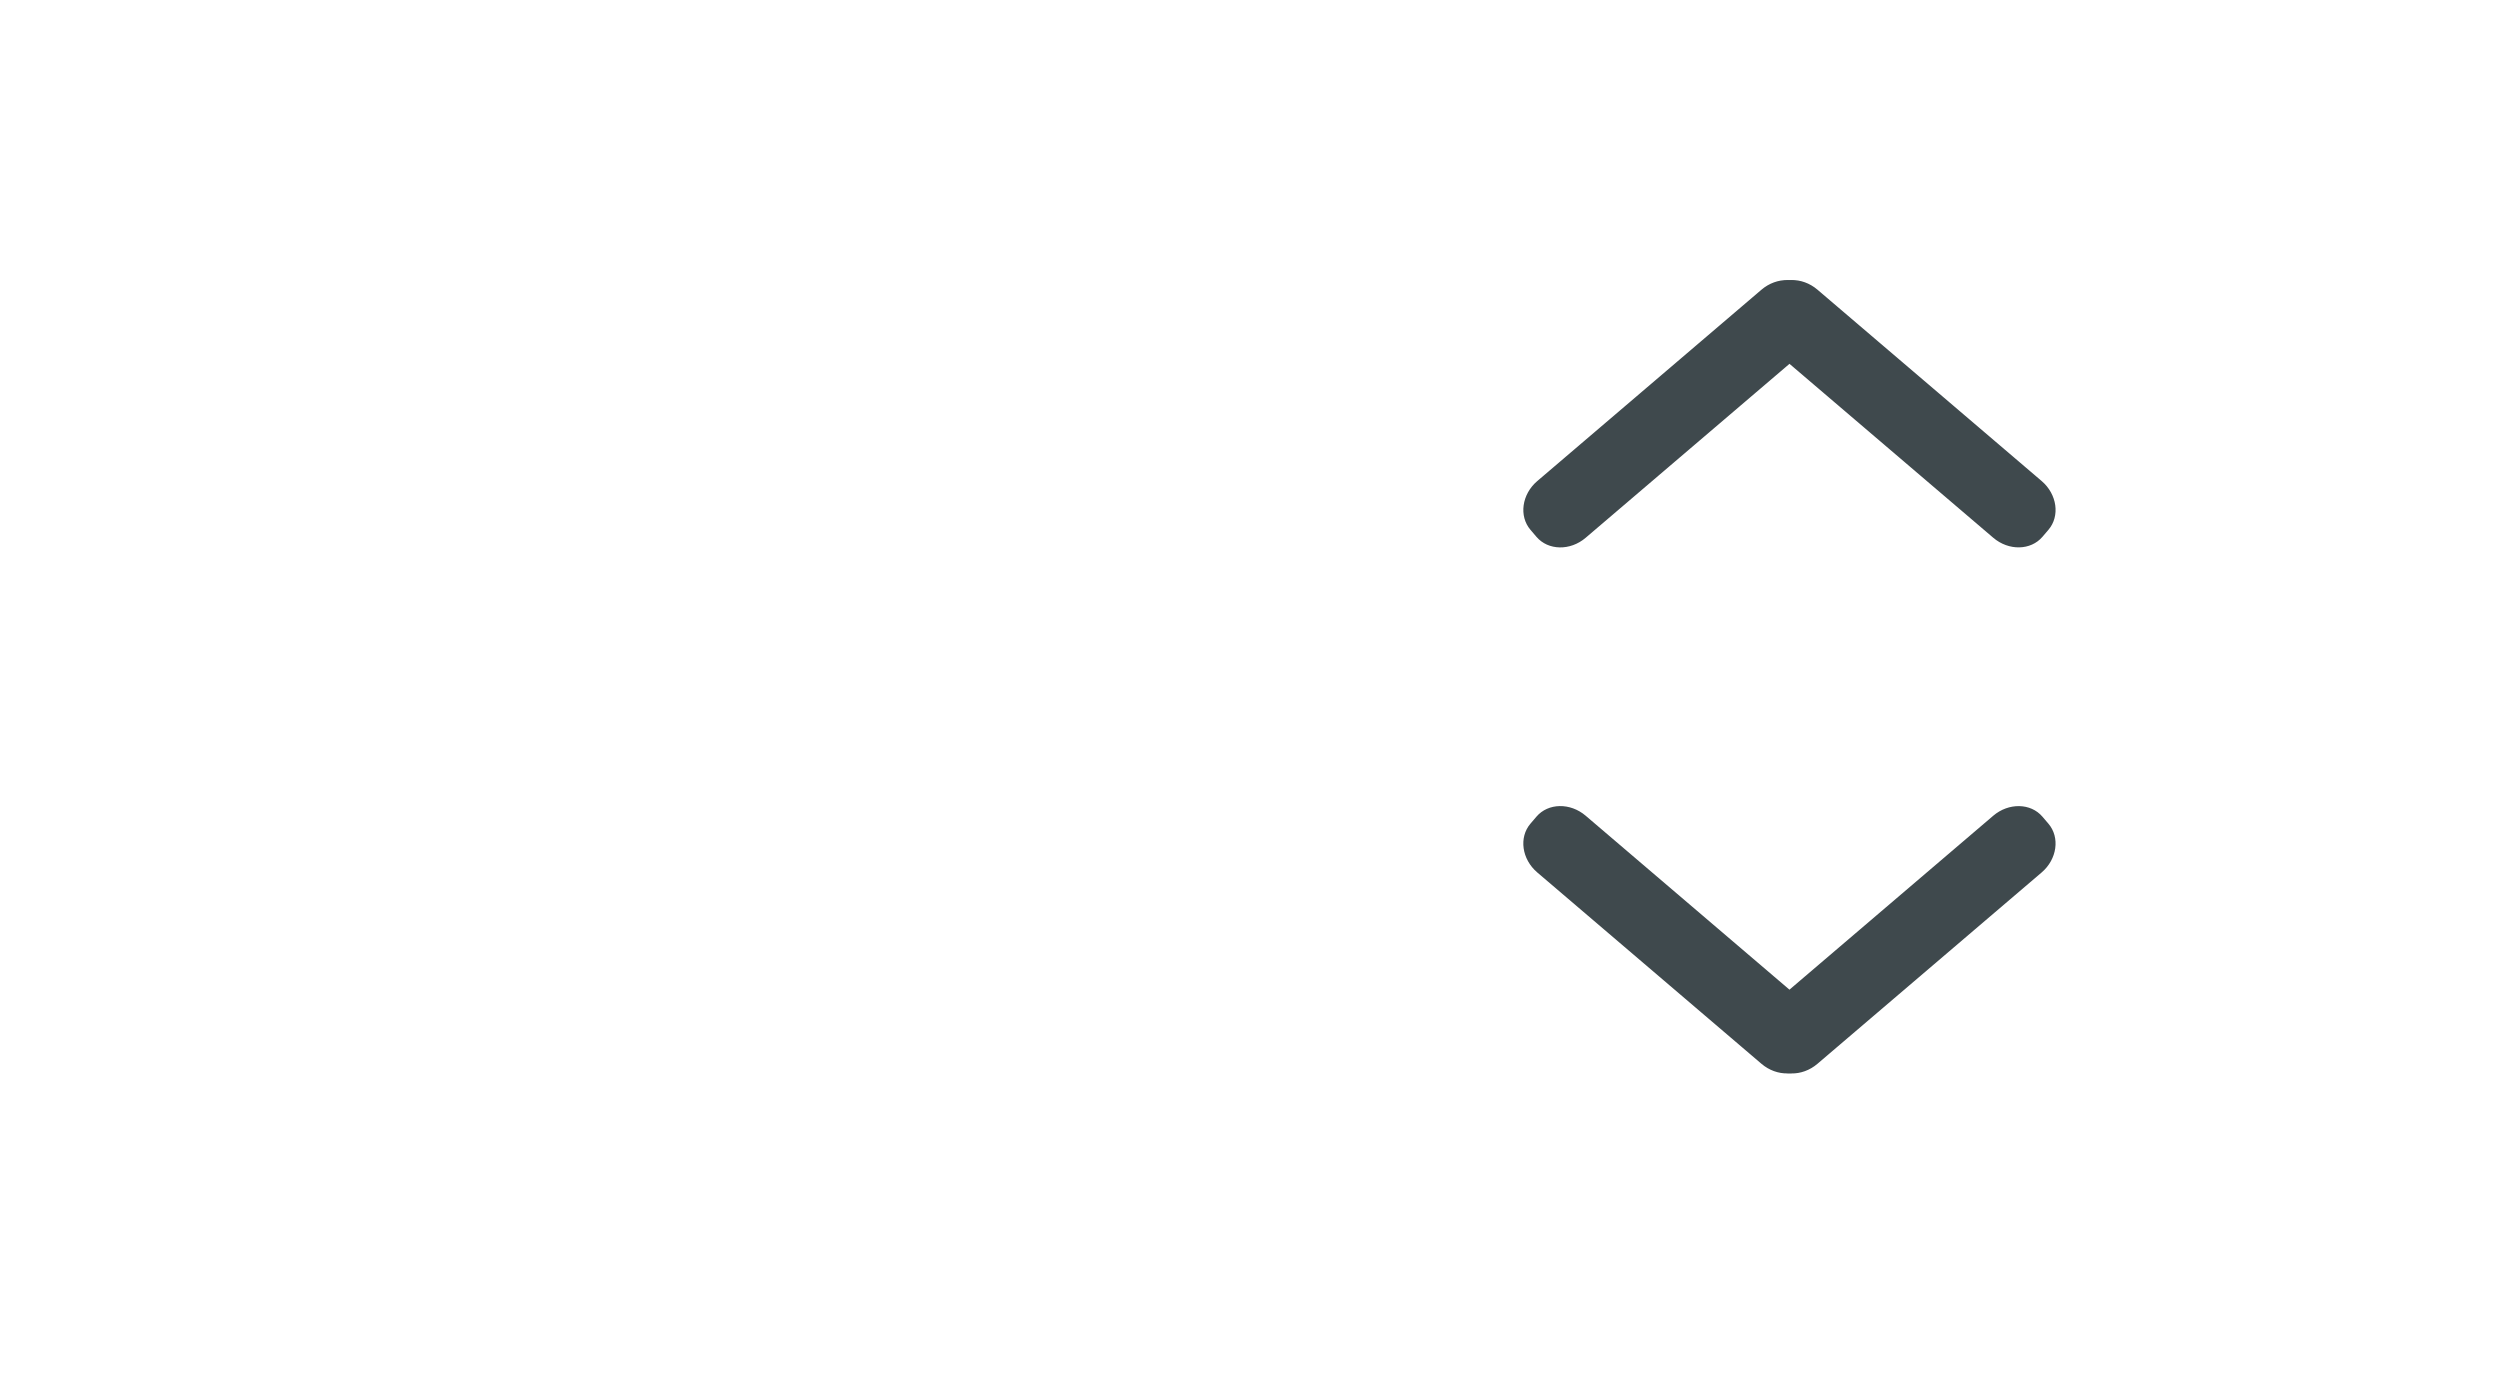
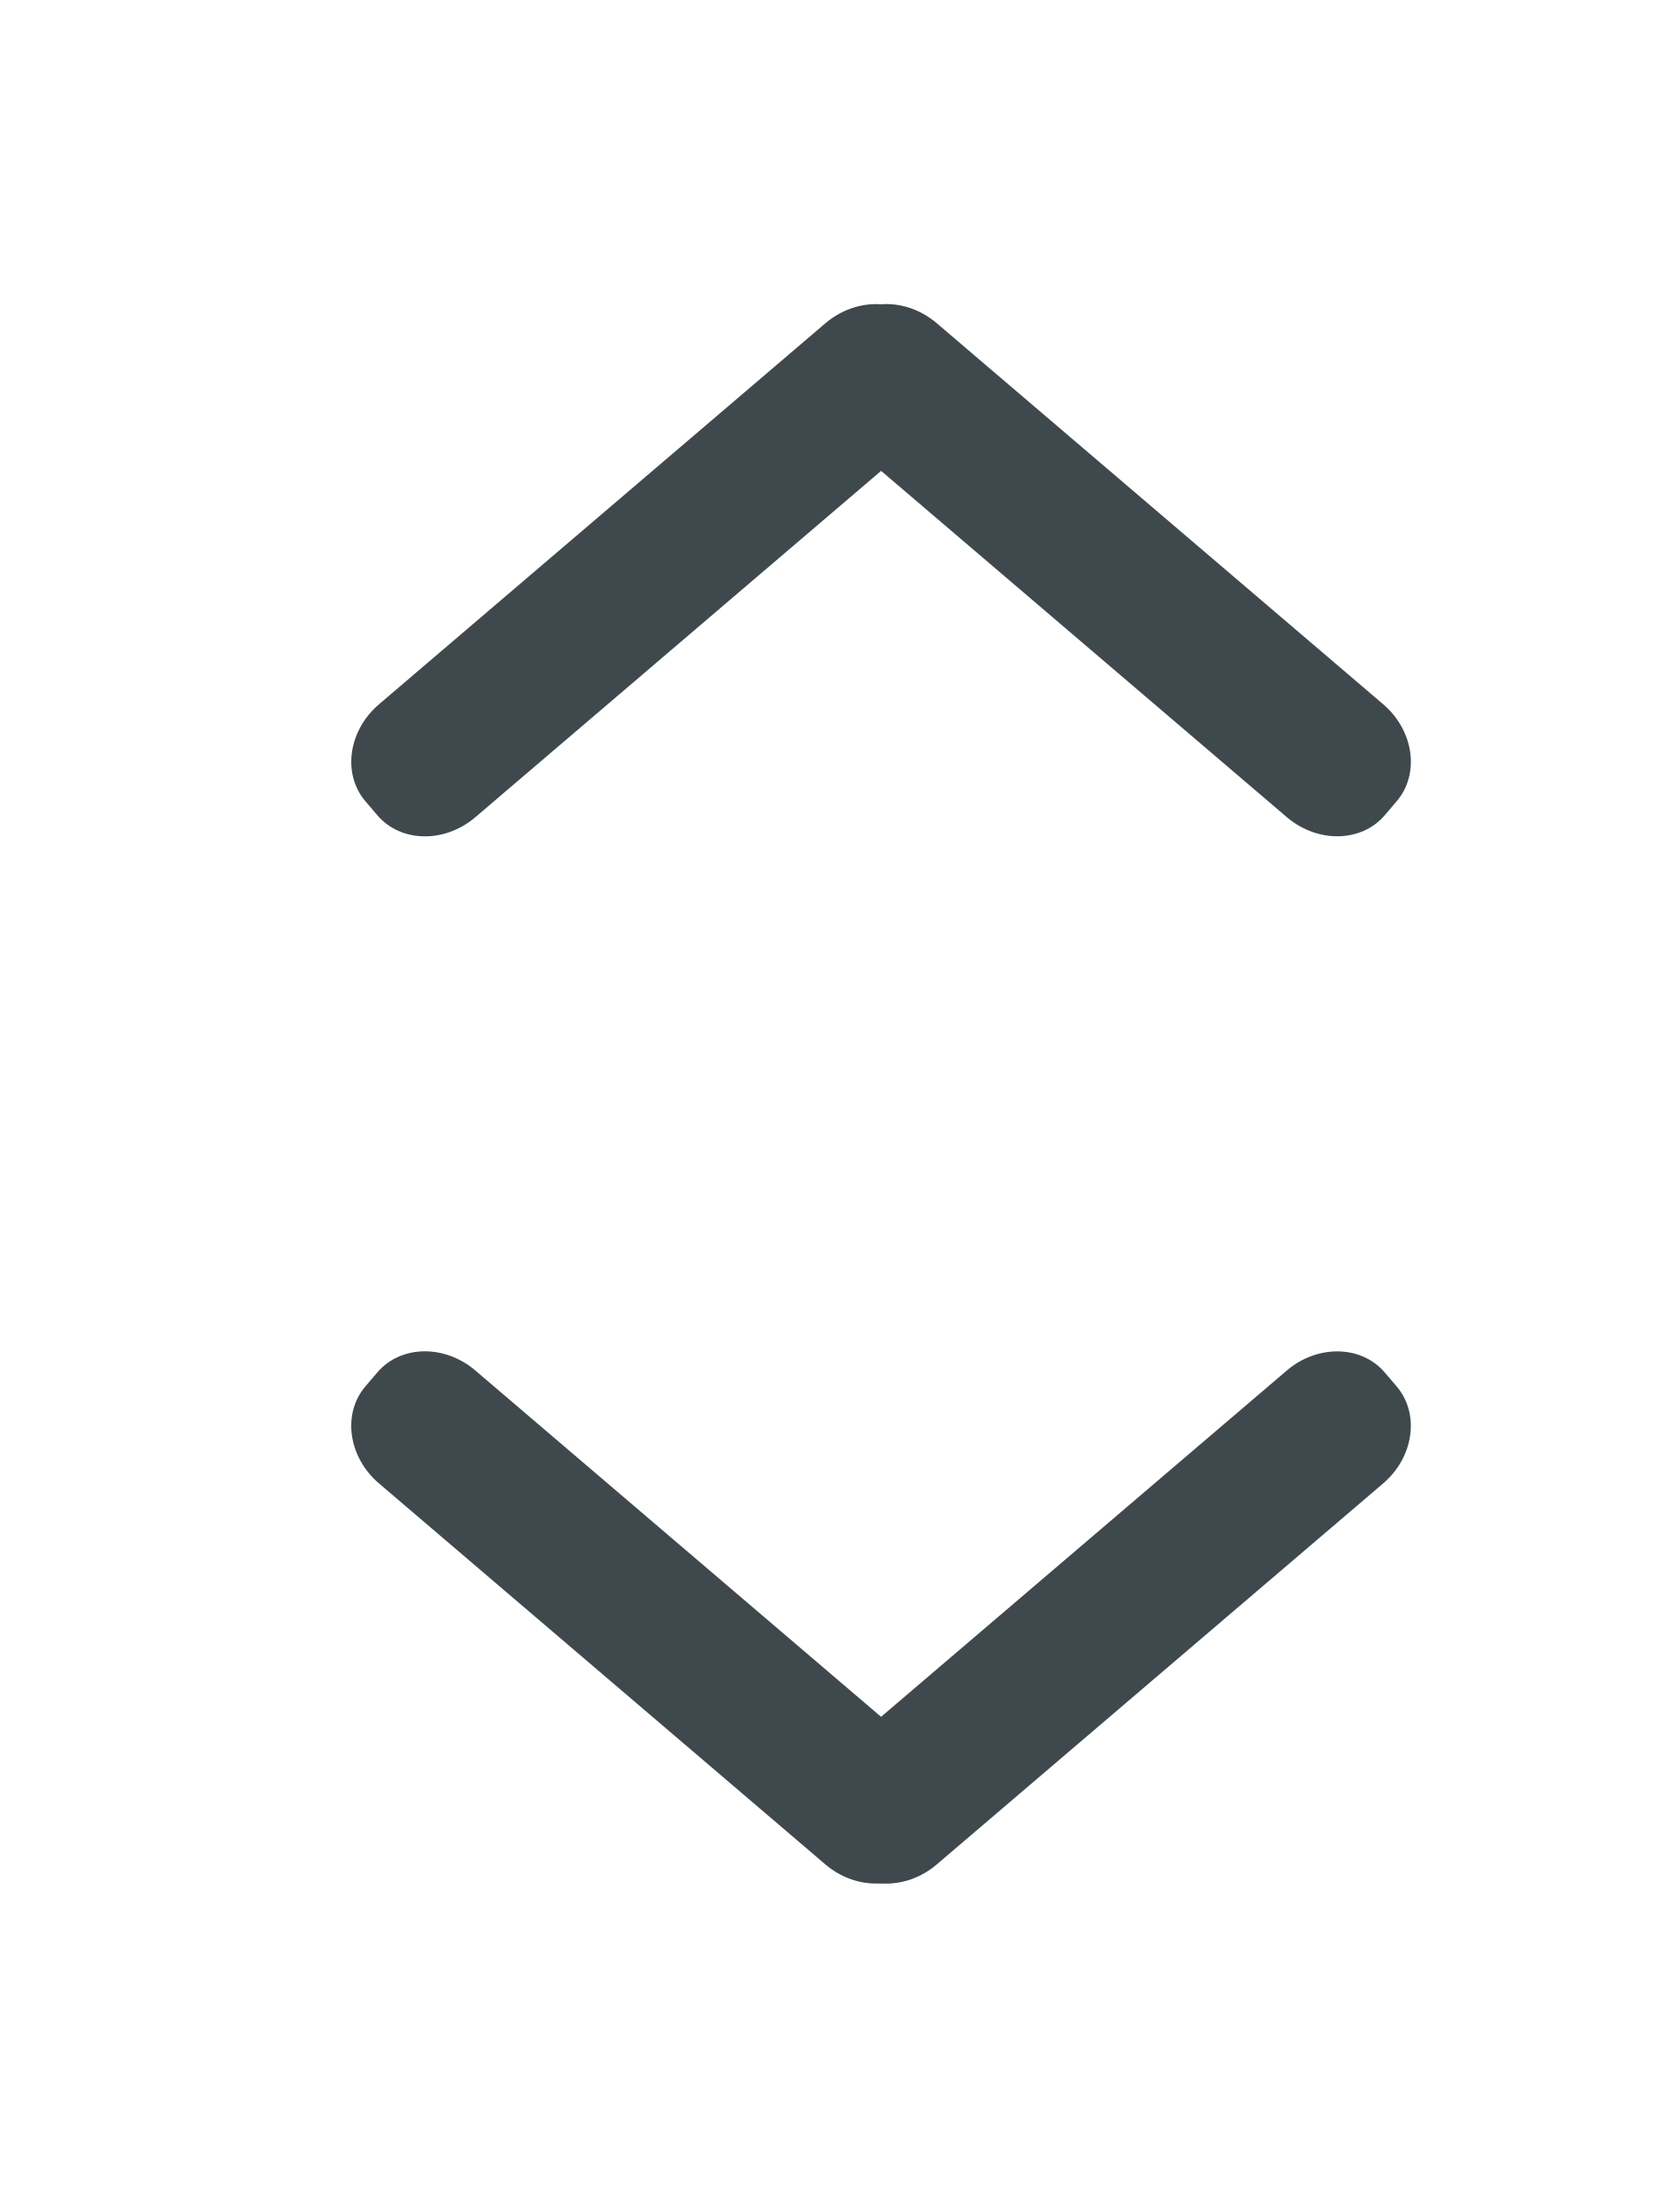
- <svg xmlns="http://www.w3.org/2000/svg" height="20px" viewBox="0 0 36 20" width="36px" fill="#000000" version="1.1" id="svg6">
+ <svg xmlns="http://www.w3.org/2000/svg" height="16px" viewBox="0 0 12 16" width="12px" fill="#000000" version="1.1" id="svg6">
+   <defs>
+     <view id="view-1" viewBox="20.249 6.311 0.141 0.097">
+       </view>
+   </defs>
  <path d="M 0,0 H 24 V 24 H 0 Z" fill="none" id="path2" />
-   <g id="g970" transform="matrix(0.73847, 0, 0, 0.73847, 9.300617, 1.198014)" style="fill:#1c1c1c;fill-opacity:1;stroke-width:1.354">
+   <g id="g970" transform="matrix(0.73847, 0, 0, 0.73847, -10.09453, -0.635069)" style="fill:#1c1c1c;fill-opacity:1;stroke-width:1.354">
    <g id="g850" transform="translate(8.952743,0.5144191)" style="fill:#3f494d;fill-opacity:1">
      <rect style="opacity:1;vector-effect:none;fill:#3f494d;fill-opacity:1;fill-rule:evenodd;stroke-width:0.981;stroke-linecap:butt;stroke-linejoin:miter;stroke-miterlimit:4;stroke-dasharray:none;stroke-dashoffset:0;stroke-opacity:1" id="rect951-7" width="7.184" height="1.454" x="-8.173" y="10.982" ry="0.637" rx="0.718" transform="matrix(-0.760619,0.6491985,0.6493011,0.7605315,0,0)" />
      <rect style="opacity:1;vector-effect:none;fill:#3f494d;fill-opacity:1;fill-rule:evenodd;stroke-width:0.981;stroke-linecap:butt;stroke-linejoin:miter;stroke-miterlimit:4;stroke-dasharray:none;stroke-dashoffset:0;stroke-opacity:1" id="rect951-7-67" width="7.184" height="1.454" x="12.128" y="-6.348" ry="0.637" rx="0.718" transform="matrix(0.760619,0.6491985,-0.6493011,0.7605315,0,0)" />
    </g>
    <g transform="matrix(1,0,0,-1,8.952387,22.63373)" style="fill:#1c1c1c;fill-opacity:1;stroke-width:1.354" id="g850-5">
      <rect style="opacity:1;vector-effect:none;fill:#3f494d;fill-opacity:1;fill-rule:evenodd;stroke-width:0.981;stroke-linecap:butt;stroke-linejoin:miter;stroke-miterlimit:4;stroke-dasharray:none;stroke-dashoffset:0;stroke-opacity:1" id="rect951-7-3" width="7.184" height="1.454" x="-8.173" y="10.982" ry="0.637" rx="0.718" transform="matrix(-0.760619,0.6491985,0.6493011,0.7605315,0,0)" />
      <rect style="opacity:1;vector-effect:none;fill:#3f494d;fill-opacity:1;fill-rule:evenodd;stroke-width:0.981;stroke-linecap:butt;stroke-linejoin:miter;stroke-miterlimit:4;stroke-dasharray:none;stroke-dashoffset:0;stroke-opacity:1" id="rect951-7-67-5" width="7.184" height="1.454" x="12.128" y="-6.348" ry="0.637" rx="0.718" transform="matrix(0.760619,0.6491985,-0.6493011,0.7605315,0,0)" />
    </g>
  </g>
</svg>
